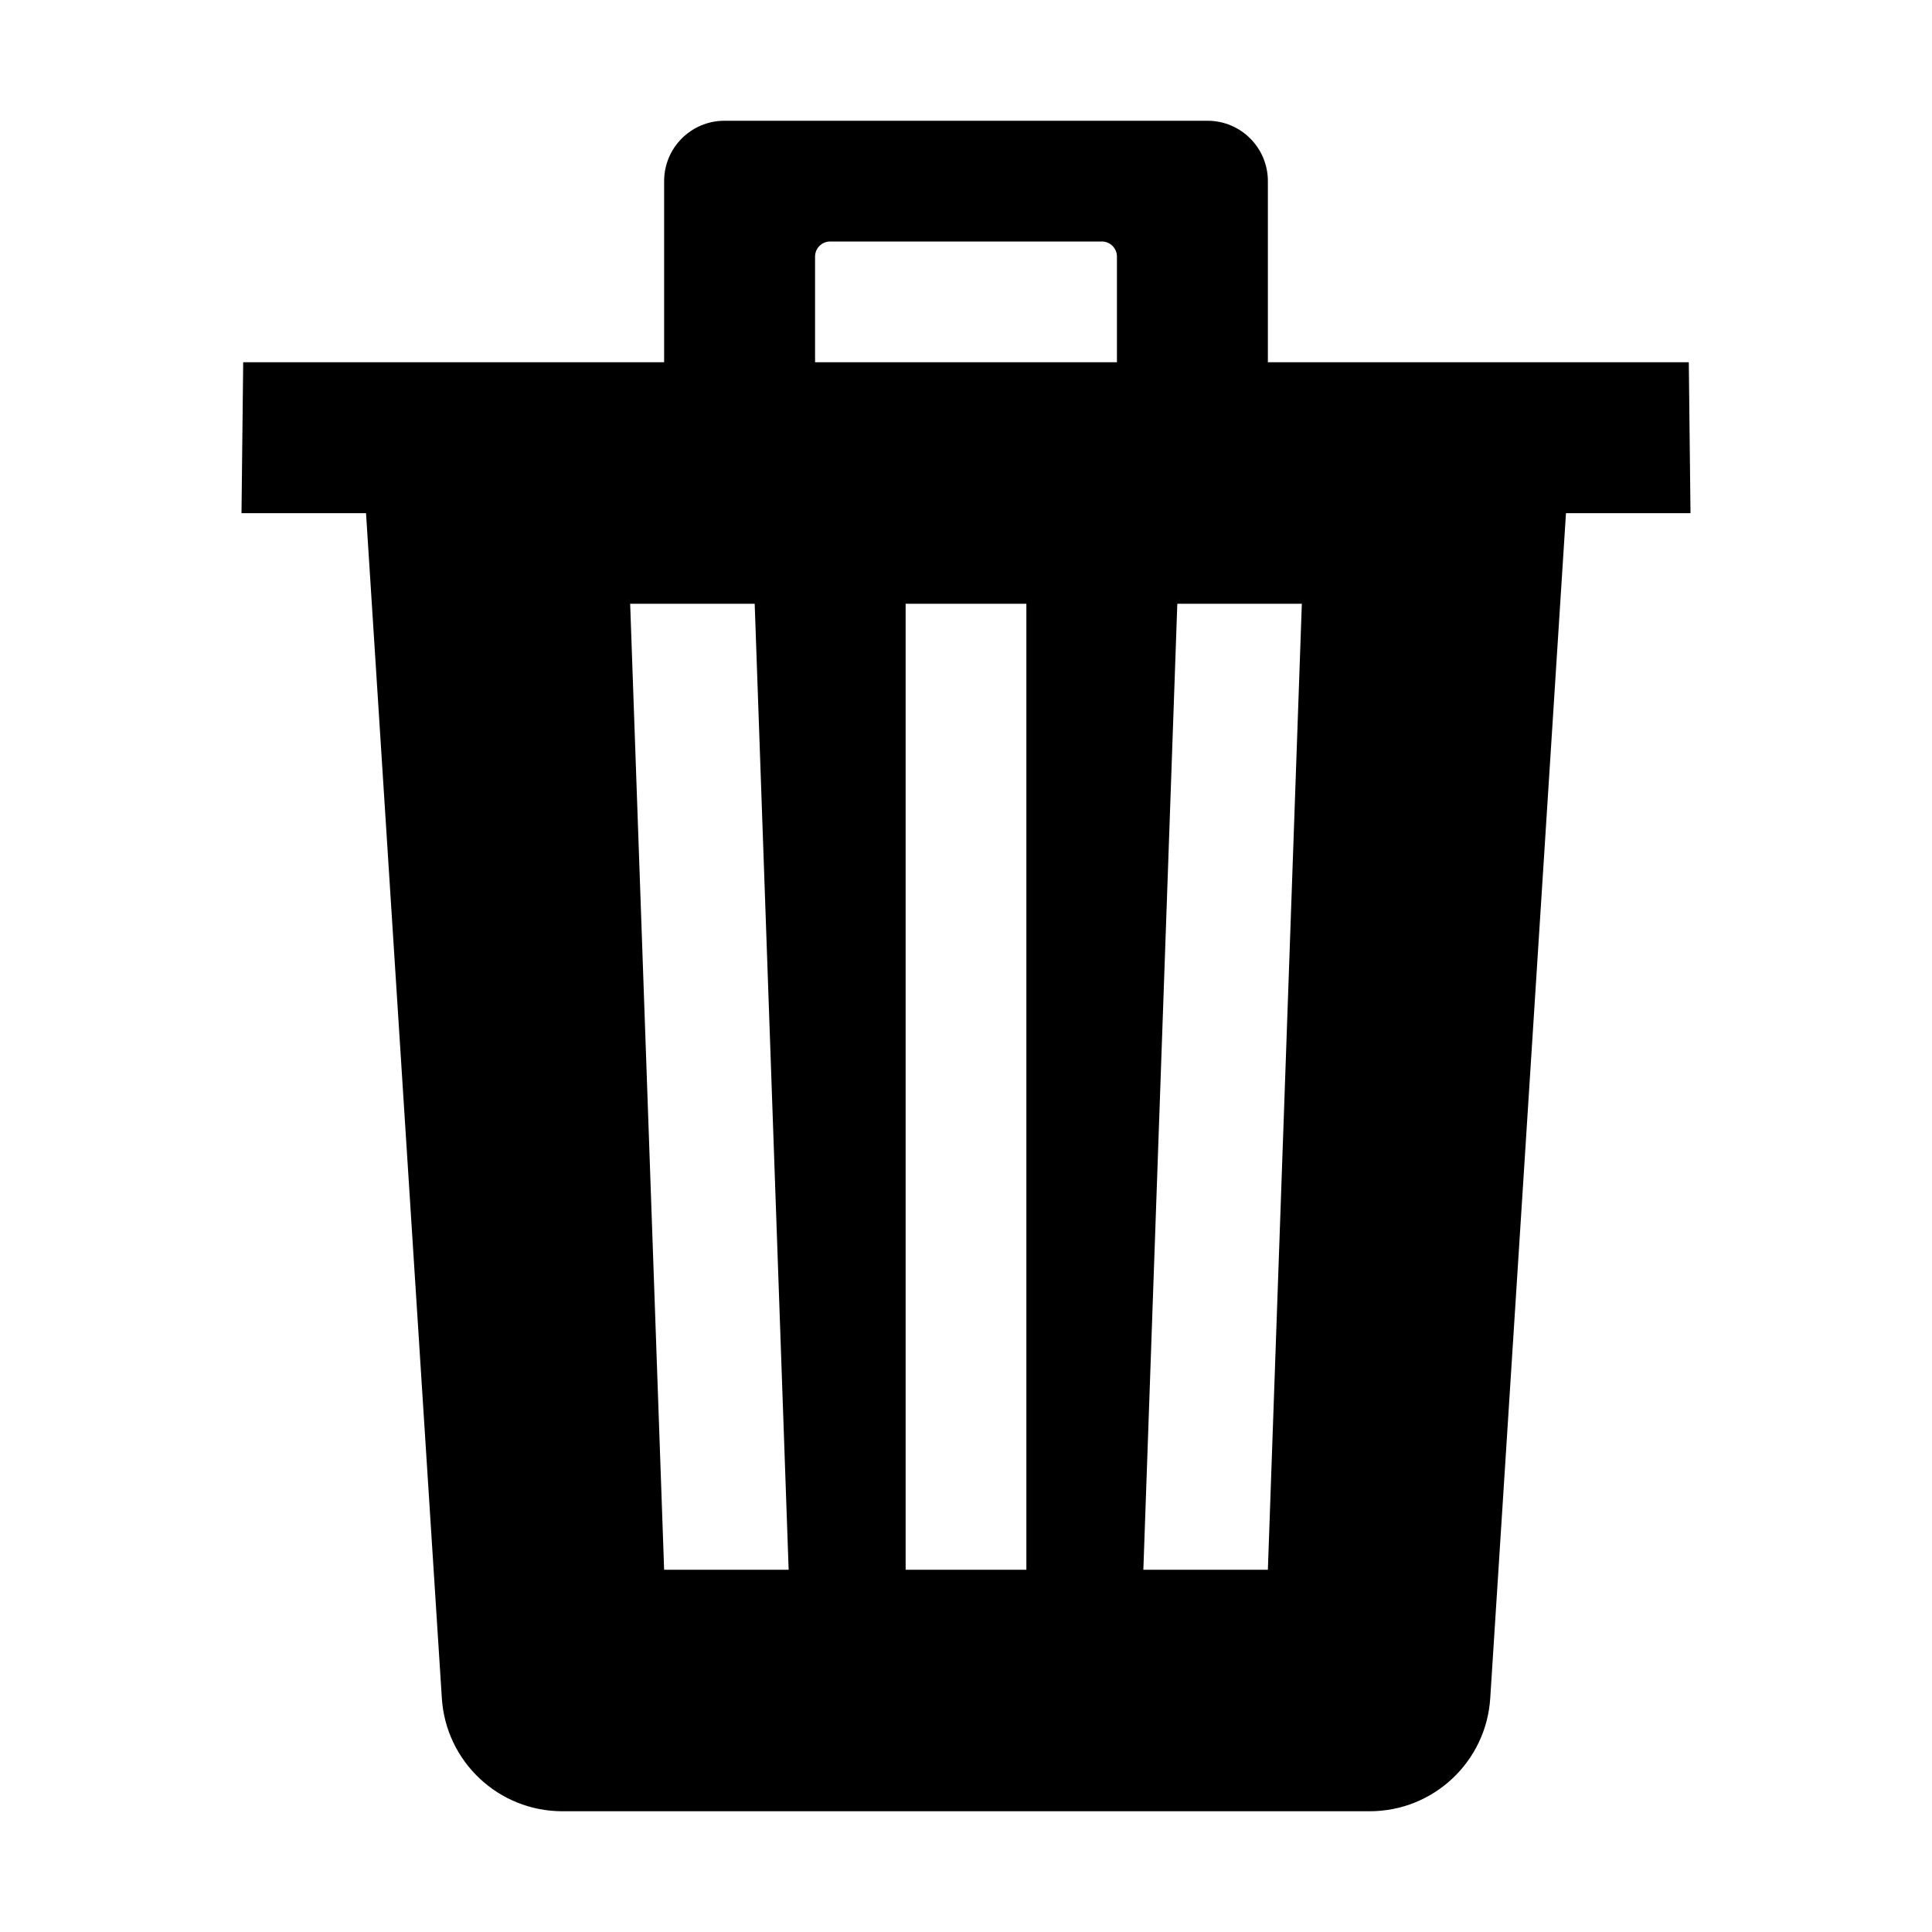
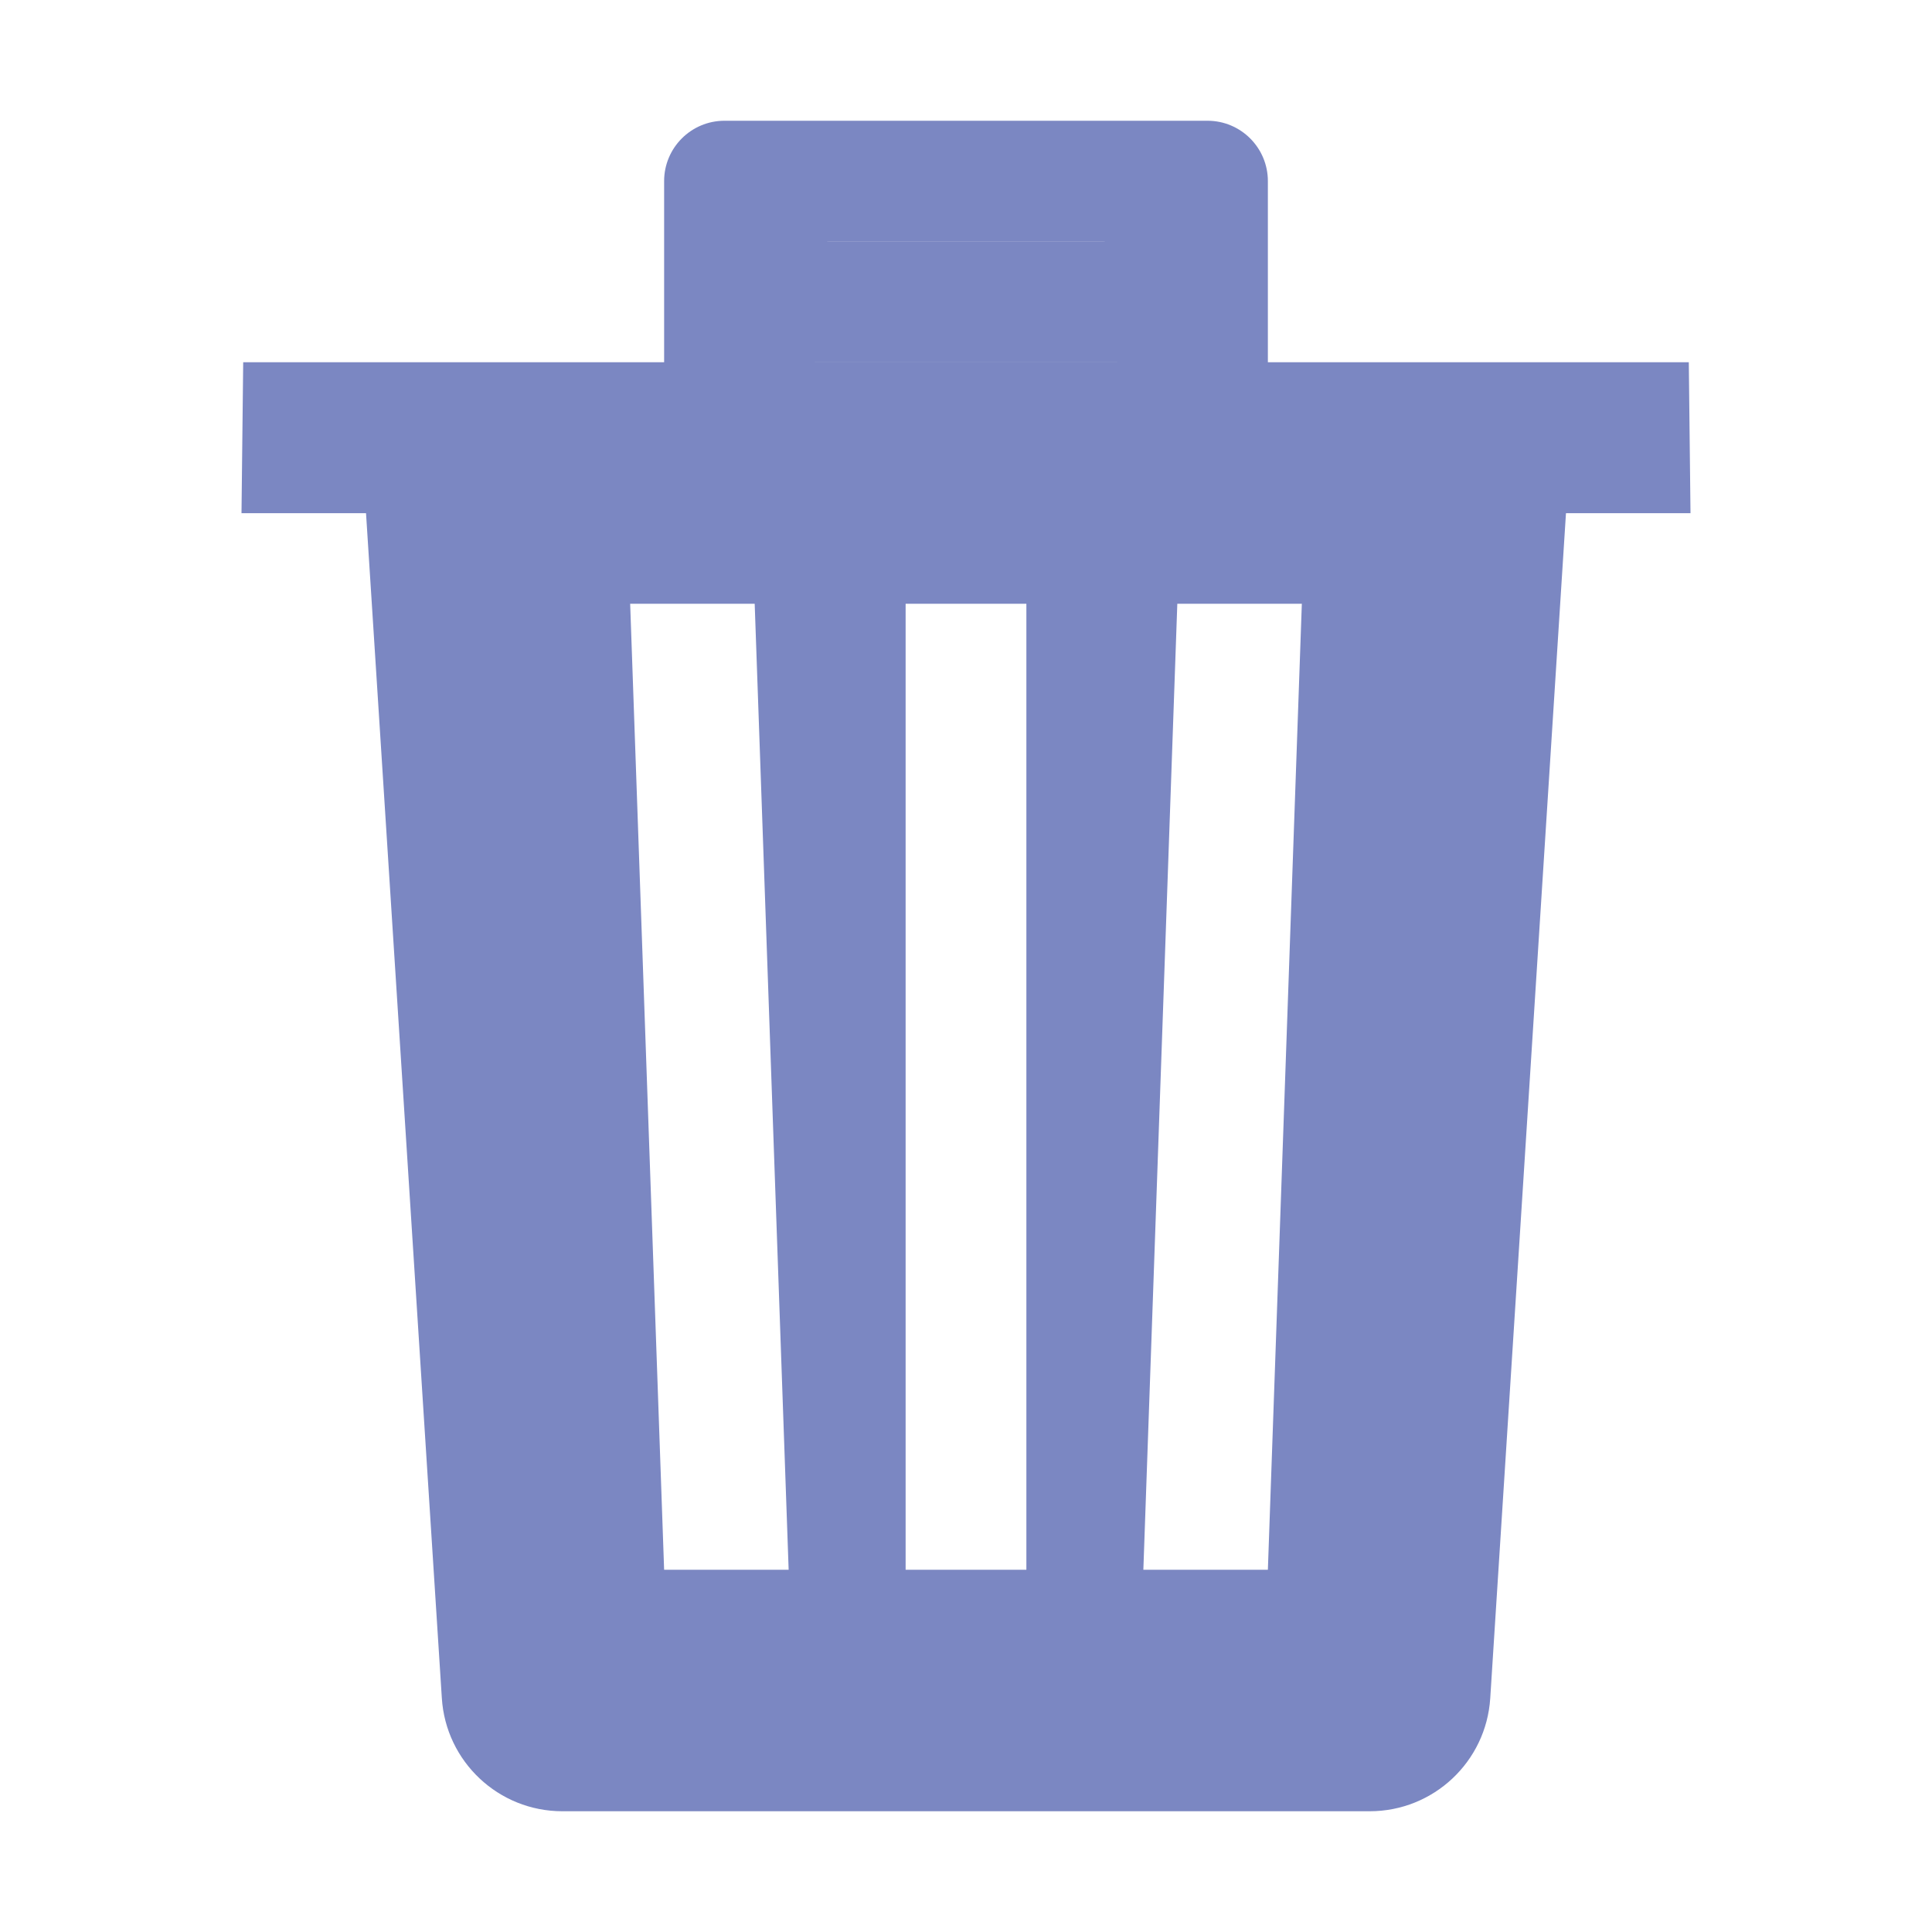
<svg xmlns="http://www.w3.org/2000/svg" width="512" height="512" viewBox="0 0 512 512">
-   <path d="M296,64H216a7.91,7.91,0,0,0-8,8V96h96V72A7.91,7.91,0,0,0,296,64Z" style="fill:none" />
-   <path d="M292,64H220a4,4,0,0,0-4,4V96h80V68A4,4,0,0,0,292,64Z" style="fill:none" />
-   <path d="M447.55,96H336V48a16,16,0,0,0-16-16H192a16,16,0,0,0-16,16V96H64.45L64,136H97l20.09,314A32,32,0,0,0,149,480H363a32,32,0,0,0,31.93-29.95L415,136h33ZM176,416l-9-256h33l9,256Zm96,0H240V160h32ZM296,96H216V68a4,4,0,0,1,4-4h72a4,4,0,0,1,4,4Zm40,320H303l9-256h33Z" />
+   <path d="M296,64H216a7.91,7.91,0,0,0-8,8V96h96V72A7.91,7.91,0,0,0,296,64Z" fill="#7b87c2" />
+   <path d="M292,64H220a4,4,0,0,0-4,4V96h80V68A4,4,0,0,0,292,64Z" fill="#7b87c2" />
+   <path d="M447.55,96H336V48a16,16,0,0,0-16-16H192a16,16,0,0,0-16,16V96H64.45L64,136H97l20.09,314A32,32,0,0,0,149,480H363a32,32,0,0,0,31.93-29.95L415,136h33ZM176,416l-9-256h33l9,256Zm96,0H240V160h32ZM296,96H216V68a4,4,0,0,1,4-4h72a4,4,0,0,1,4,4Zm40,320H303l9-256h33Z" fill="#7b87c2" />
</svg>
